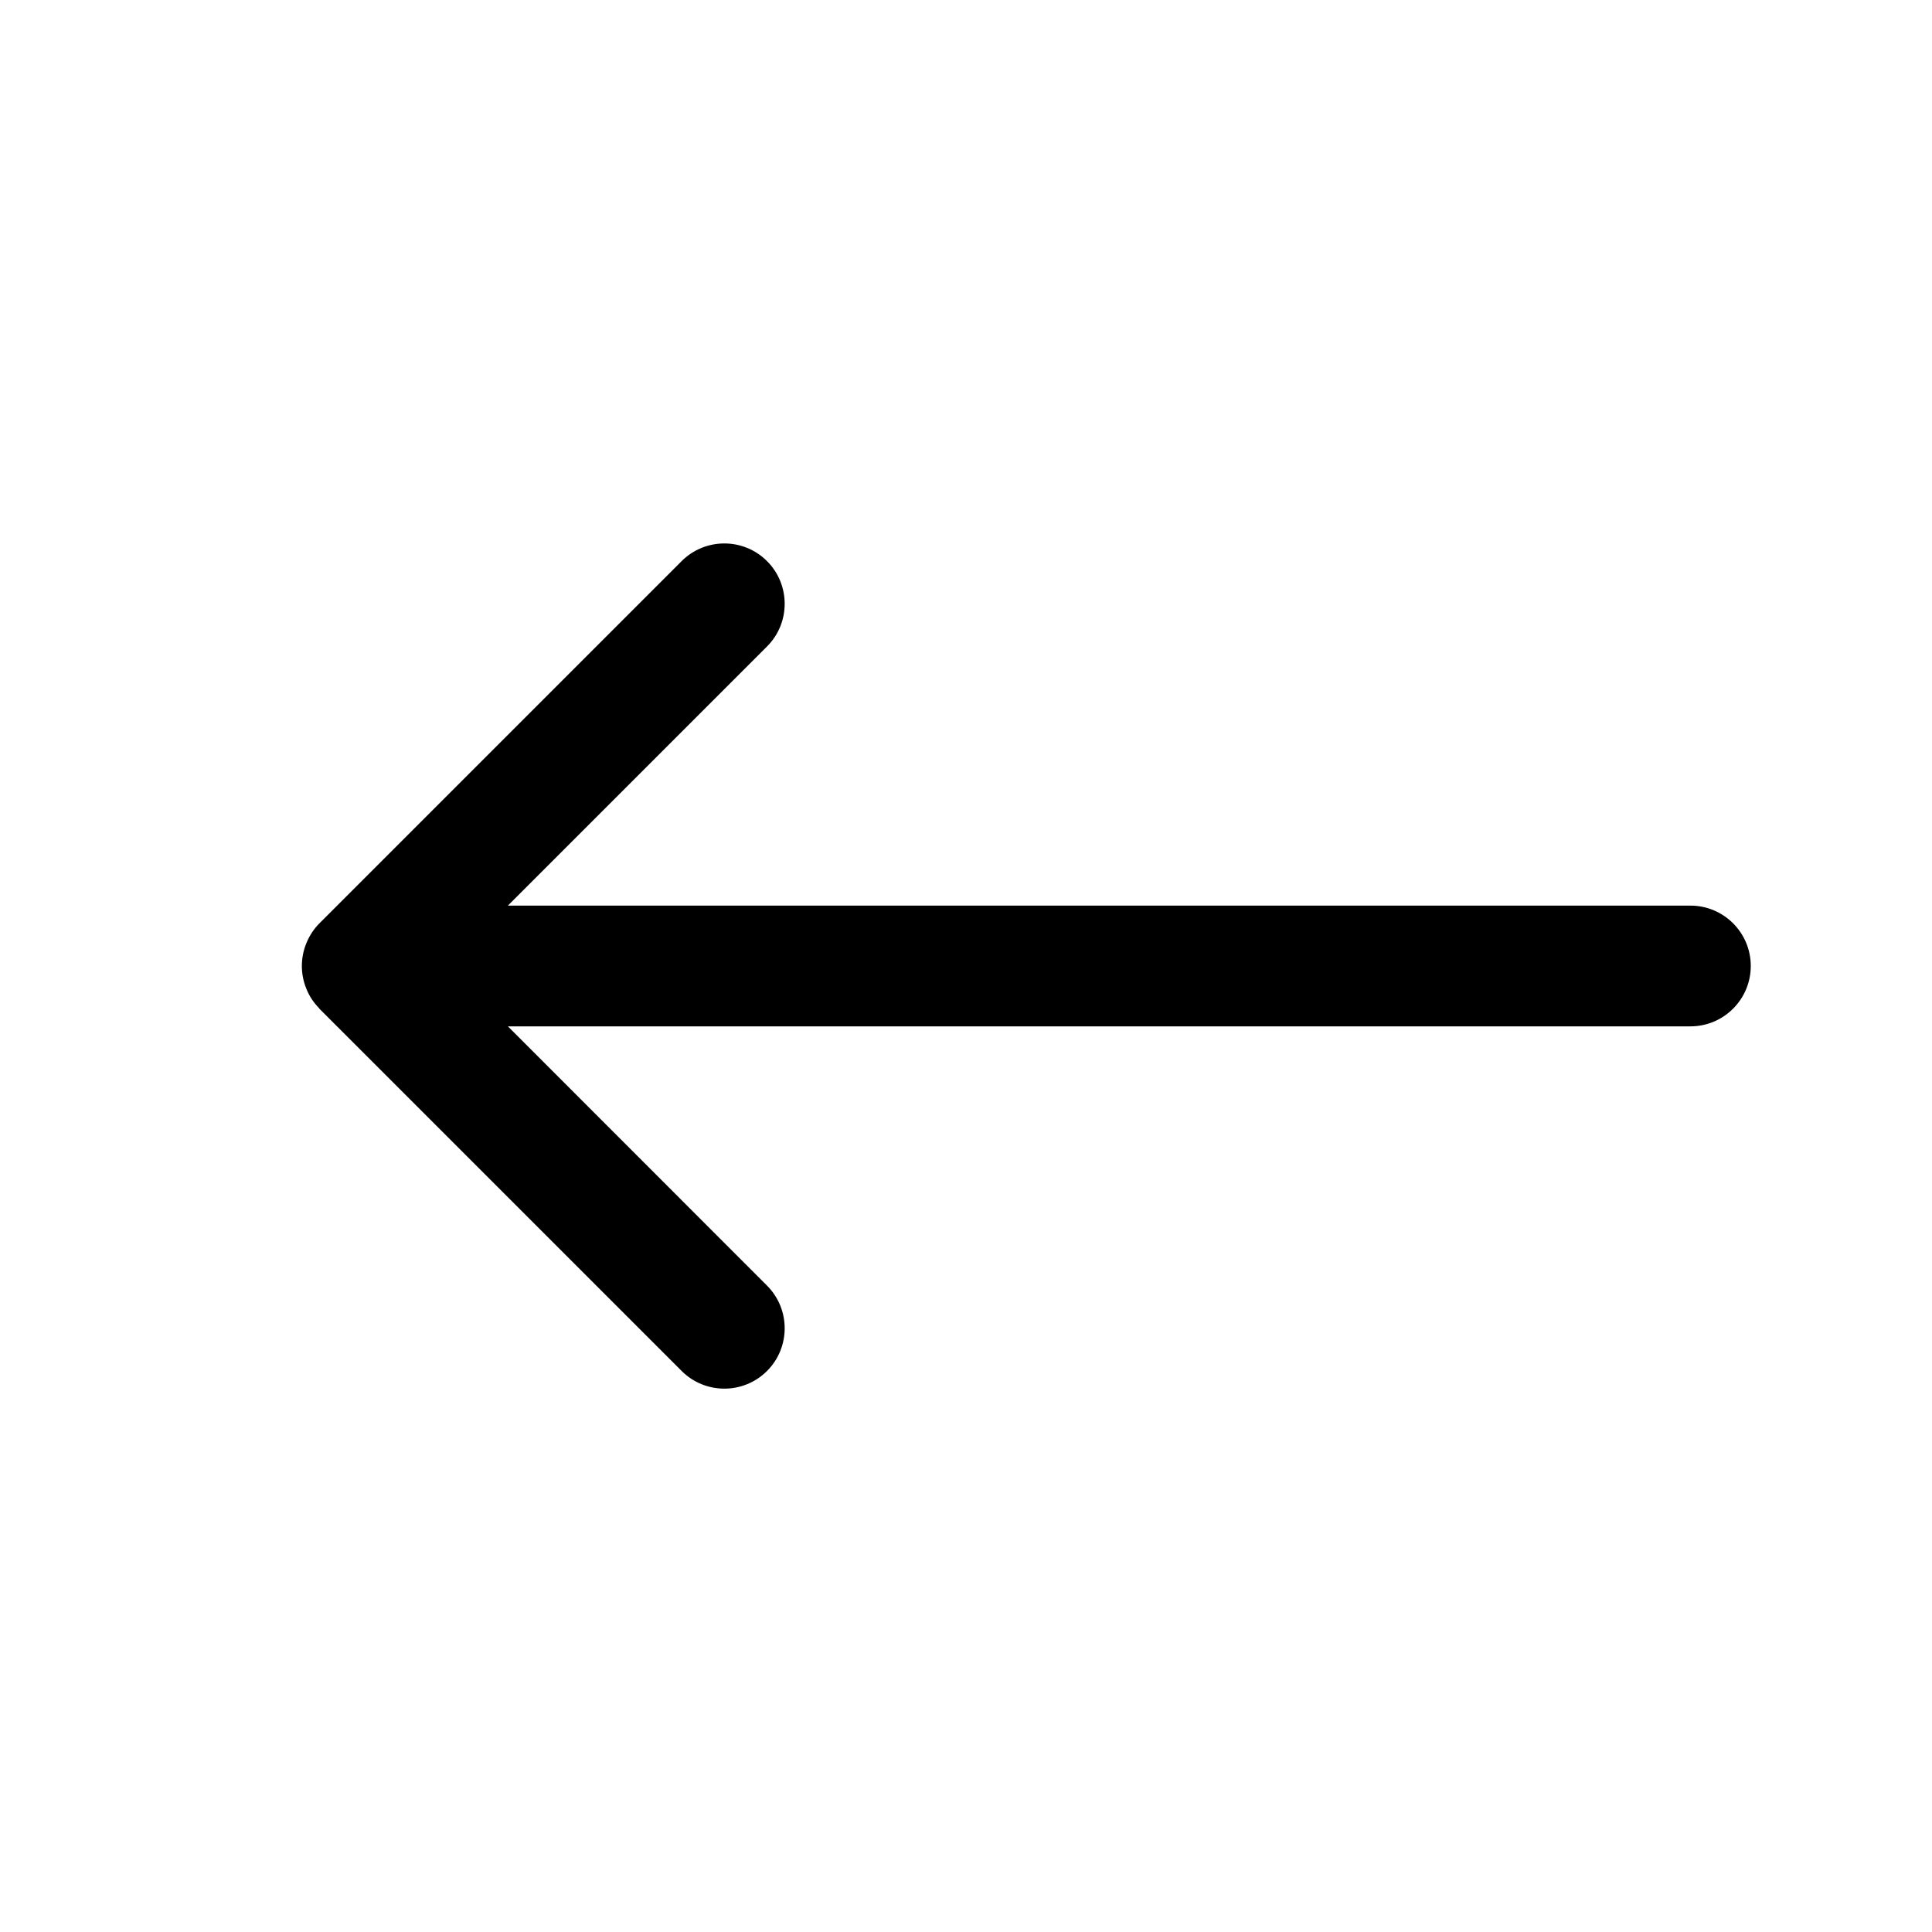
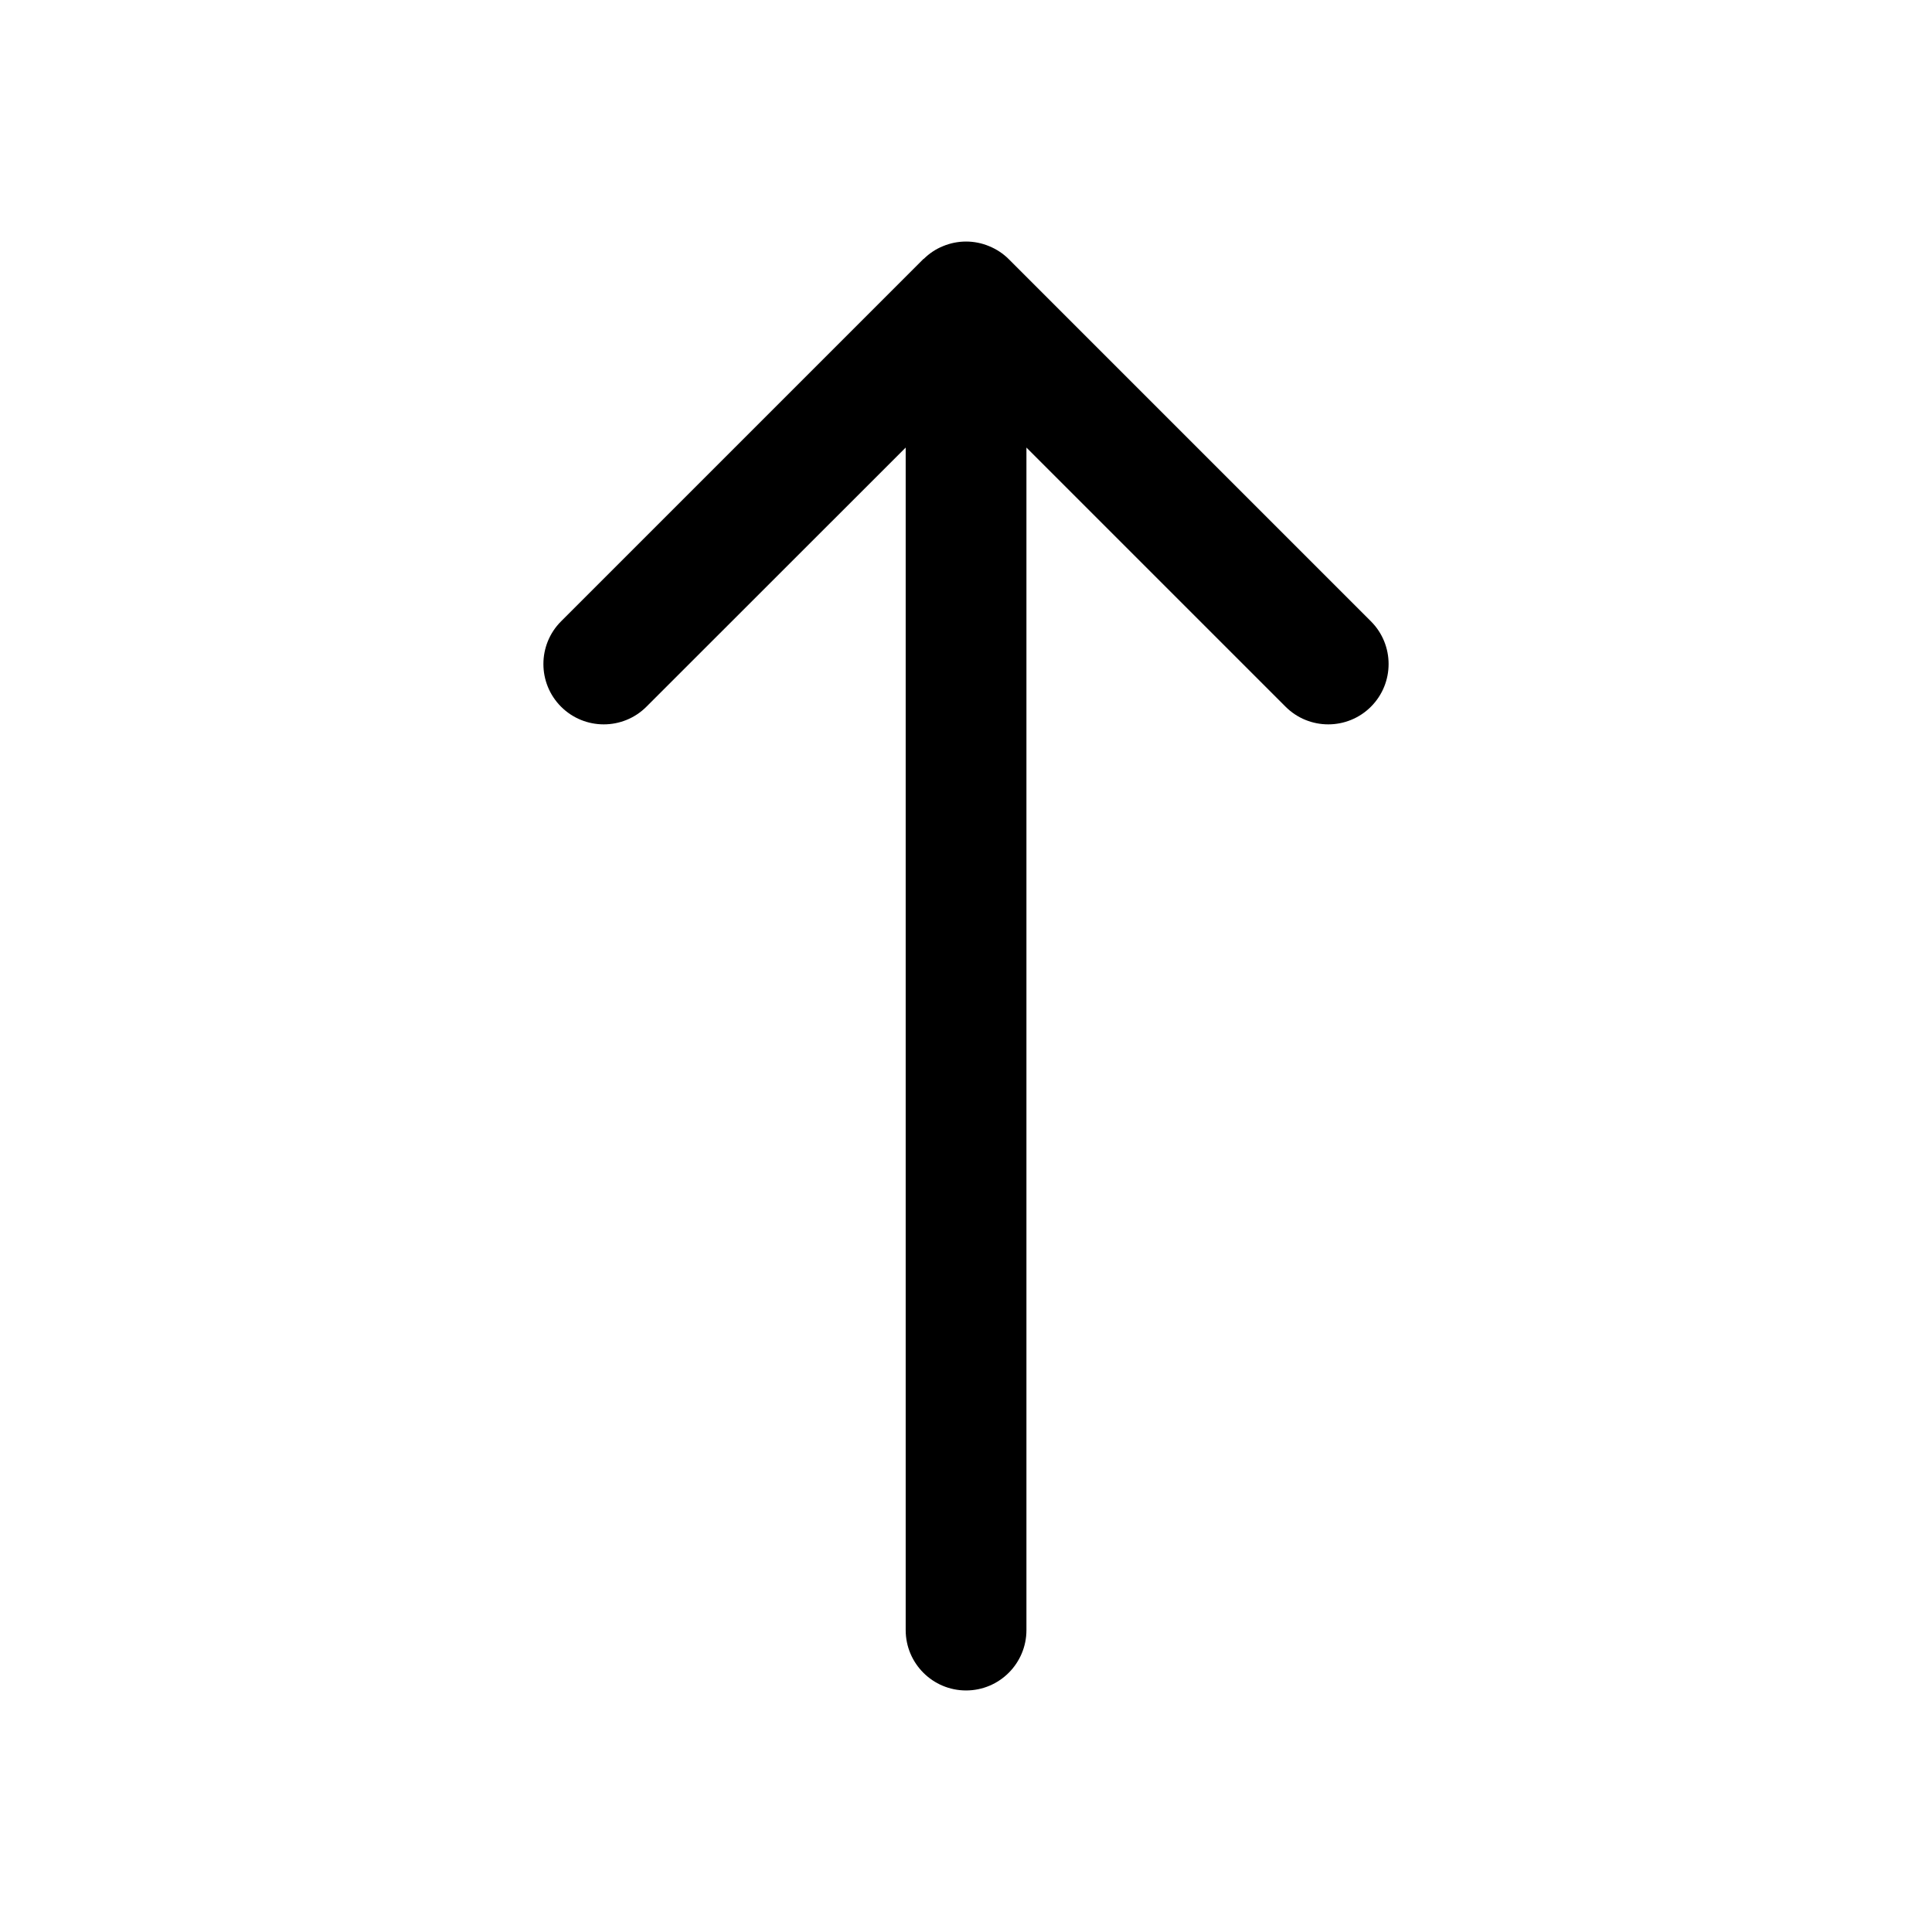
<svg xmlns="http://www.w3.org/2000/svg" width="32" height="32" viewBox="0 0 32 32" fill="#000000" version="1.1" id="svg6">
  <defs id="defs10" />
-   <g id="g4" transform="rotate(-90,16.999,16.00075)">
+   <g id="g4" transform="translate(-0.999,-7.5e-4)">
    <path d="m 17,28 c 0.552,0 1,-0.448 1,-1 V 7.414 l 4.292,4.292 c 0.39,0.39 1.024,0.39 1.414,0 0.39,-0.39 0.39,-1.024 0,-1.414 l -6,-6 C 17.614,4.2 17.504,4.128 17.382,4.078 c -0.244,-0.102 -0.52,-0.102 -0.764,0 -0.12,0.048 -0.226,0.12 -0.318,0.21 -0.002,0.002 -0.004,0.002 -0.008,0.004 l -6,6 c -0.39,0.39 -0.39,1.024 0,1.414 0.39,0.39 1.024,0.39 1.414,0 L 16,7.414 V 27 c 0,0.552 0.448,1 1,1 z" id="path2" />
  </g>
</svg>
